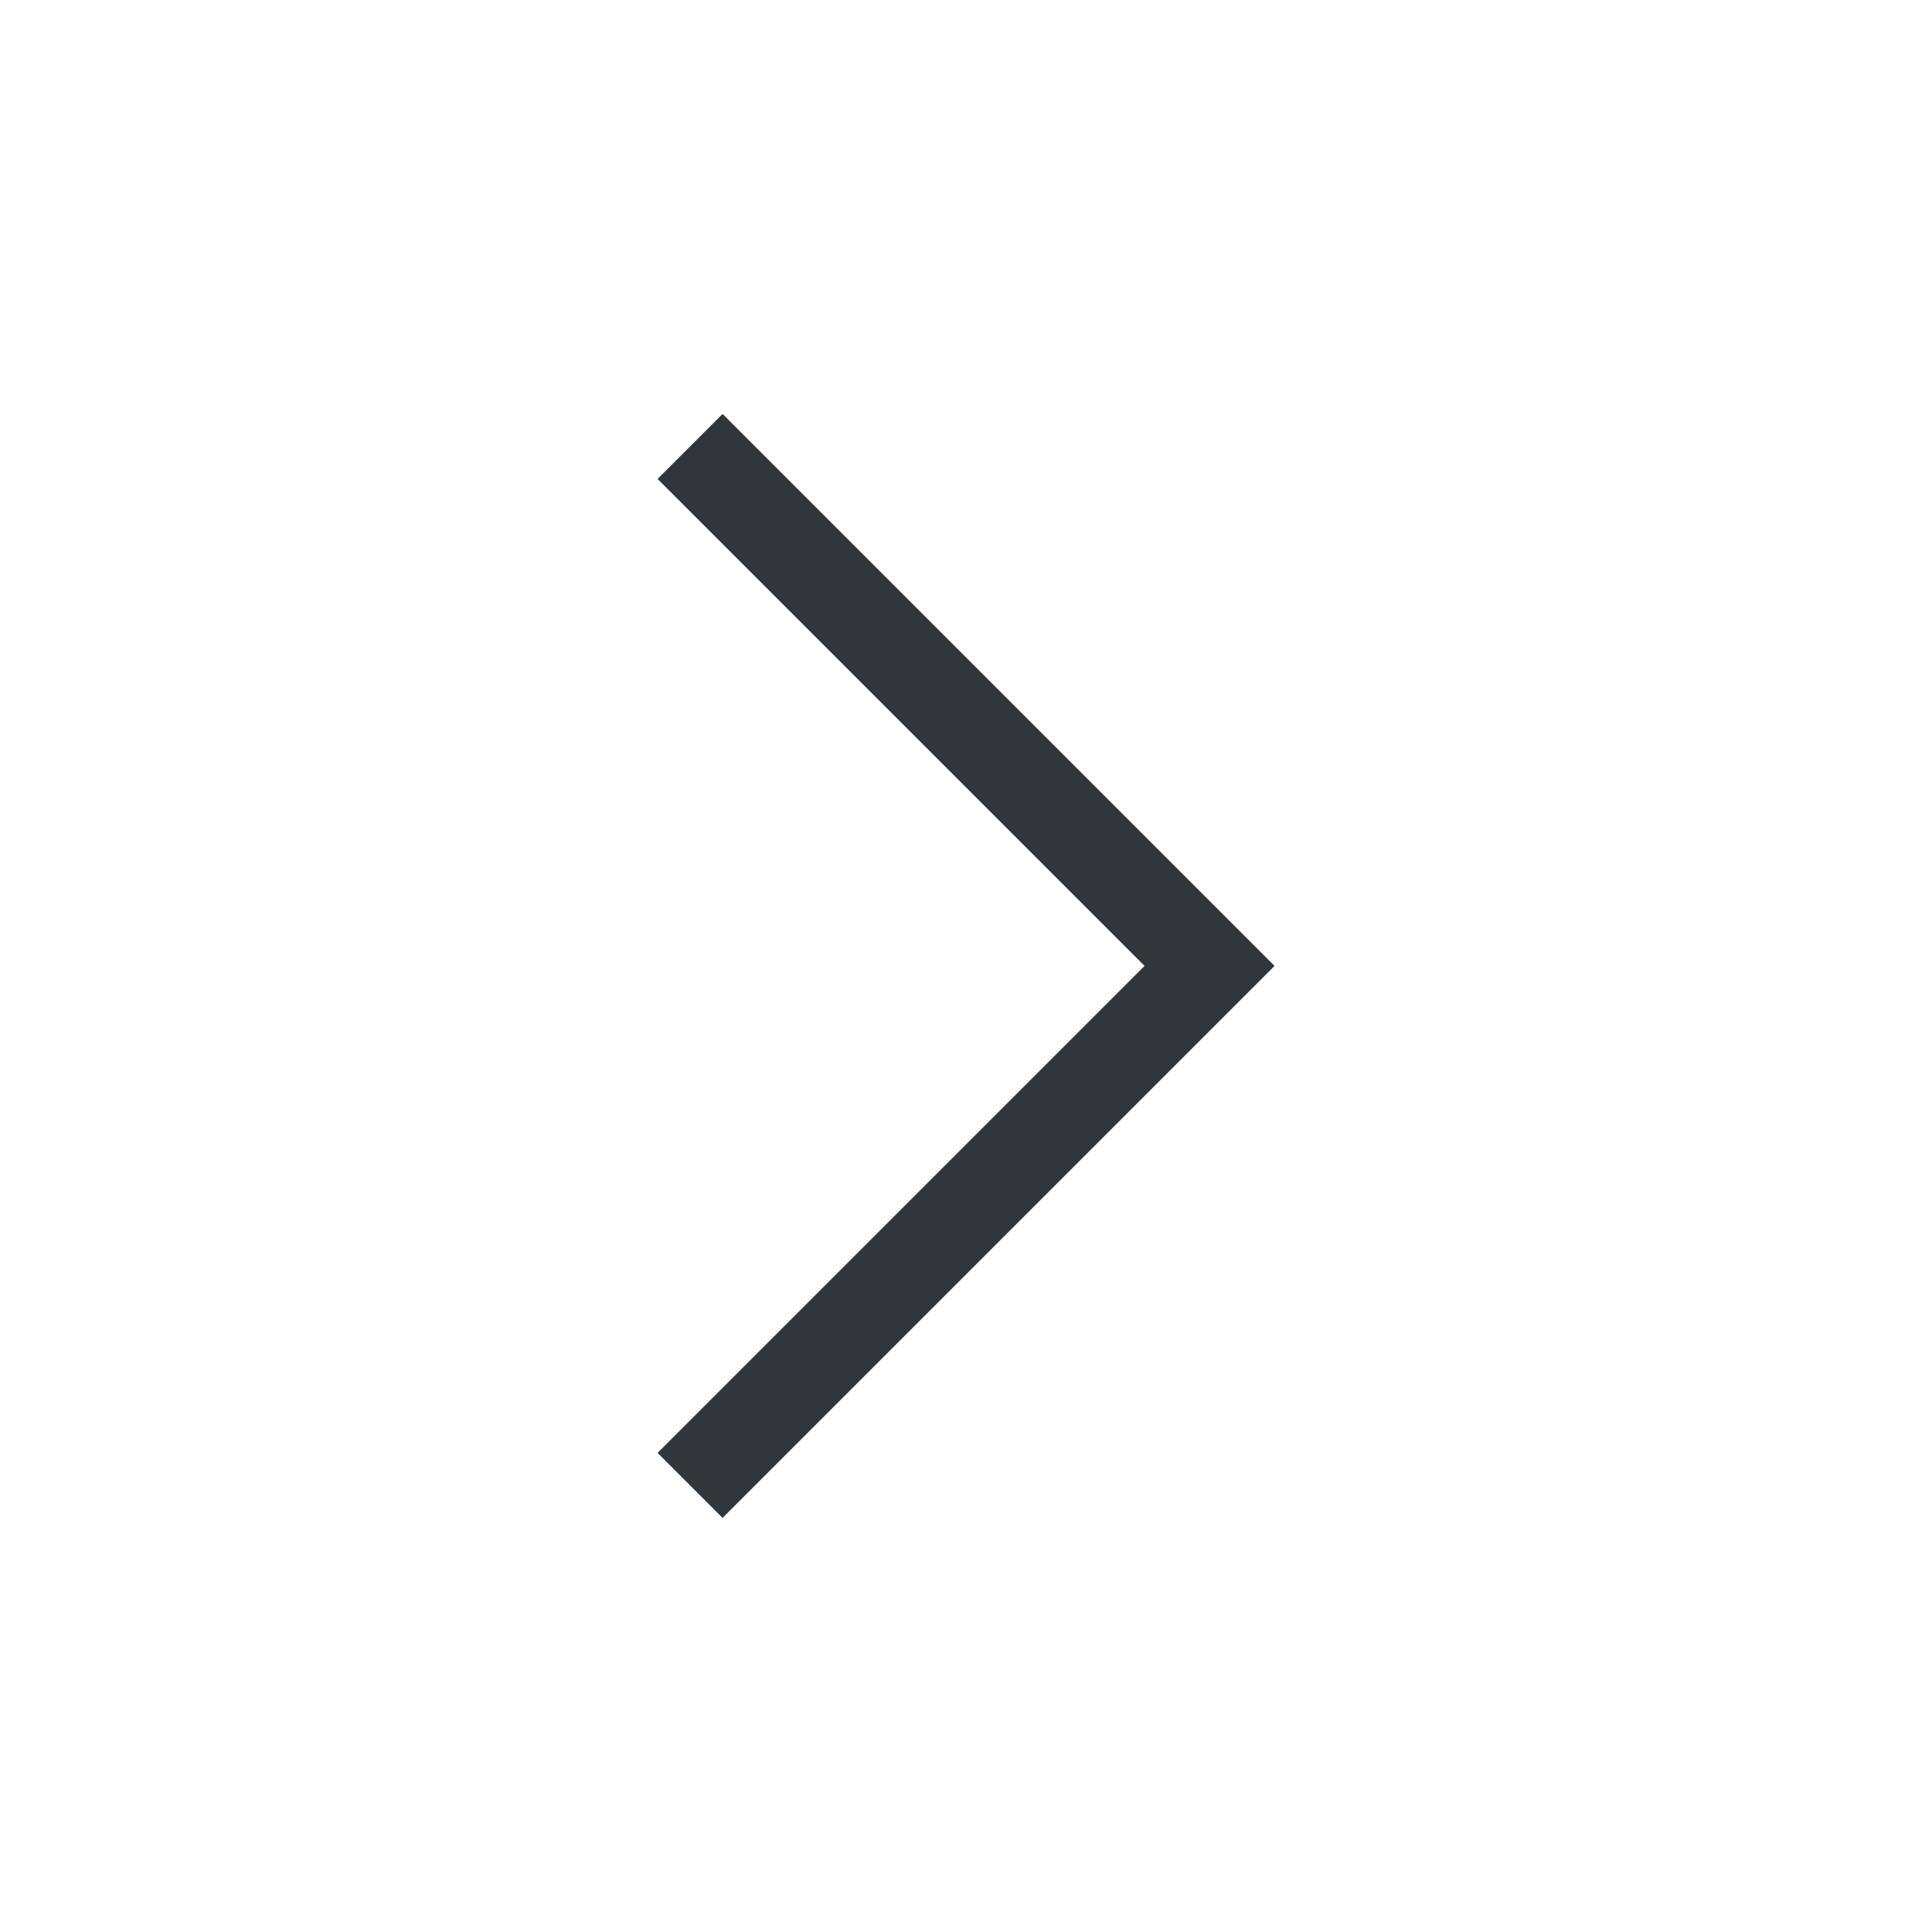
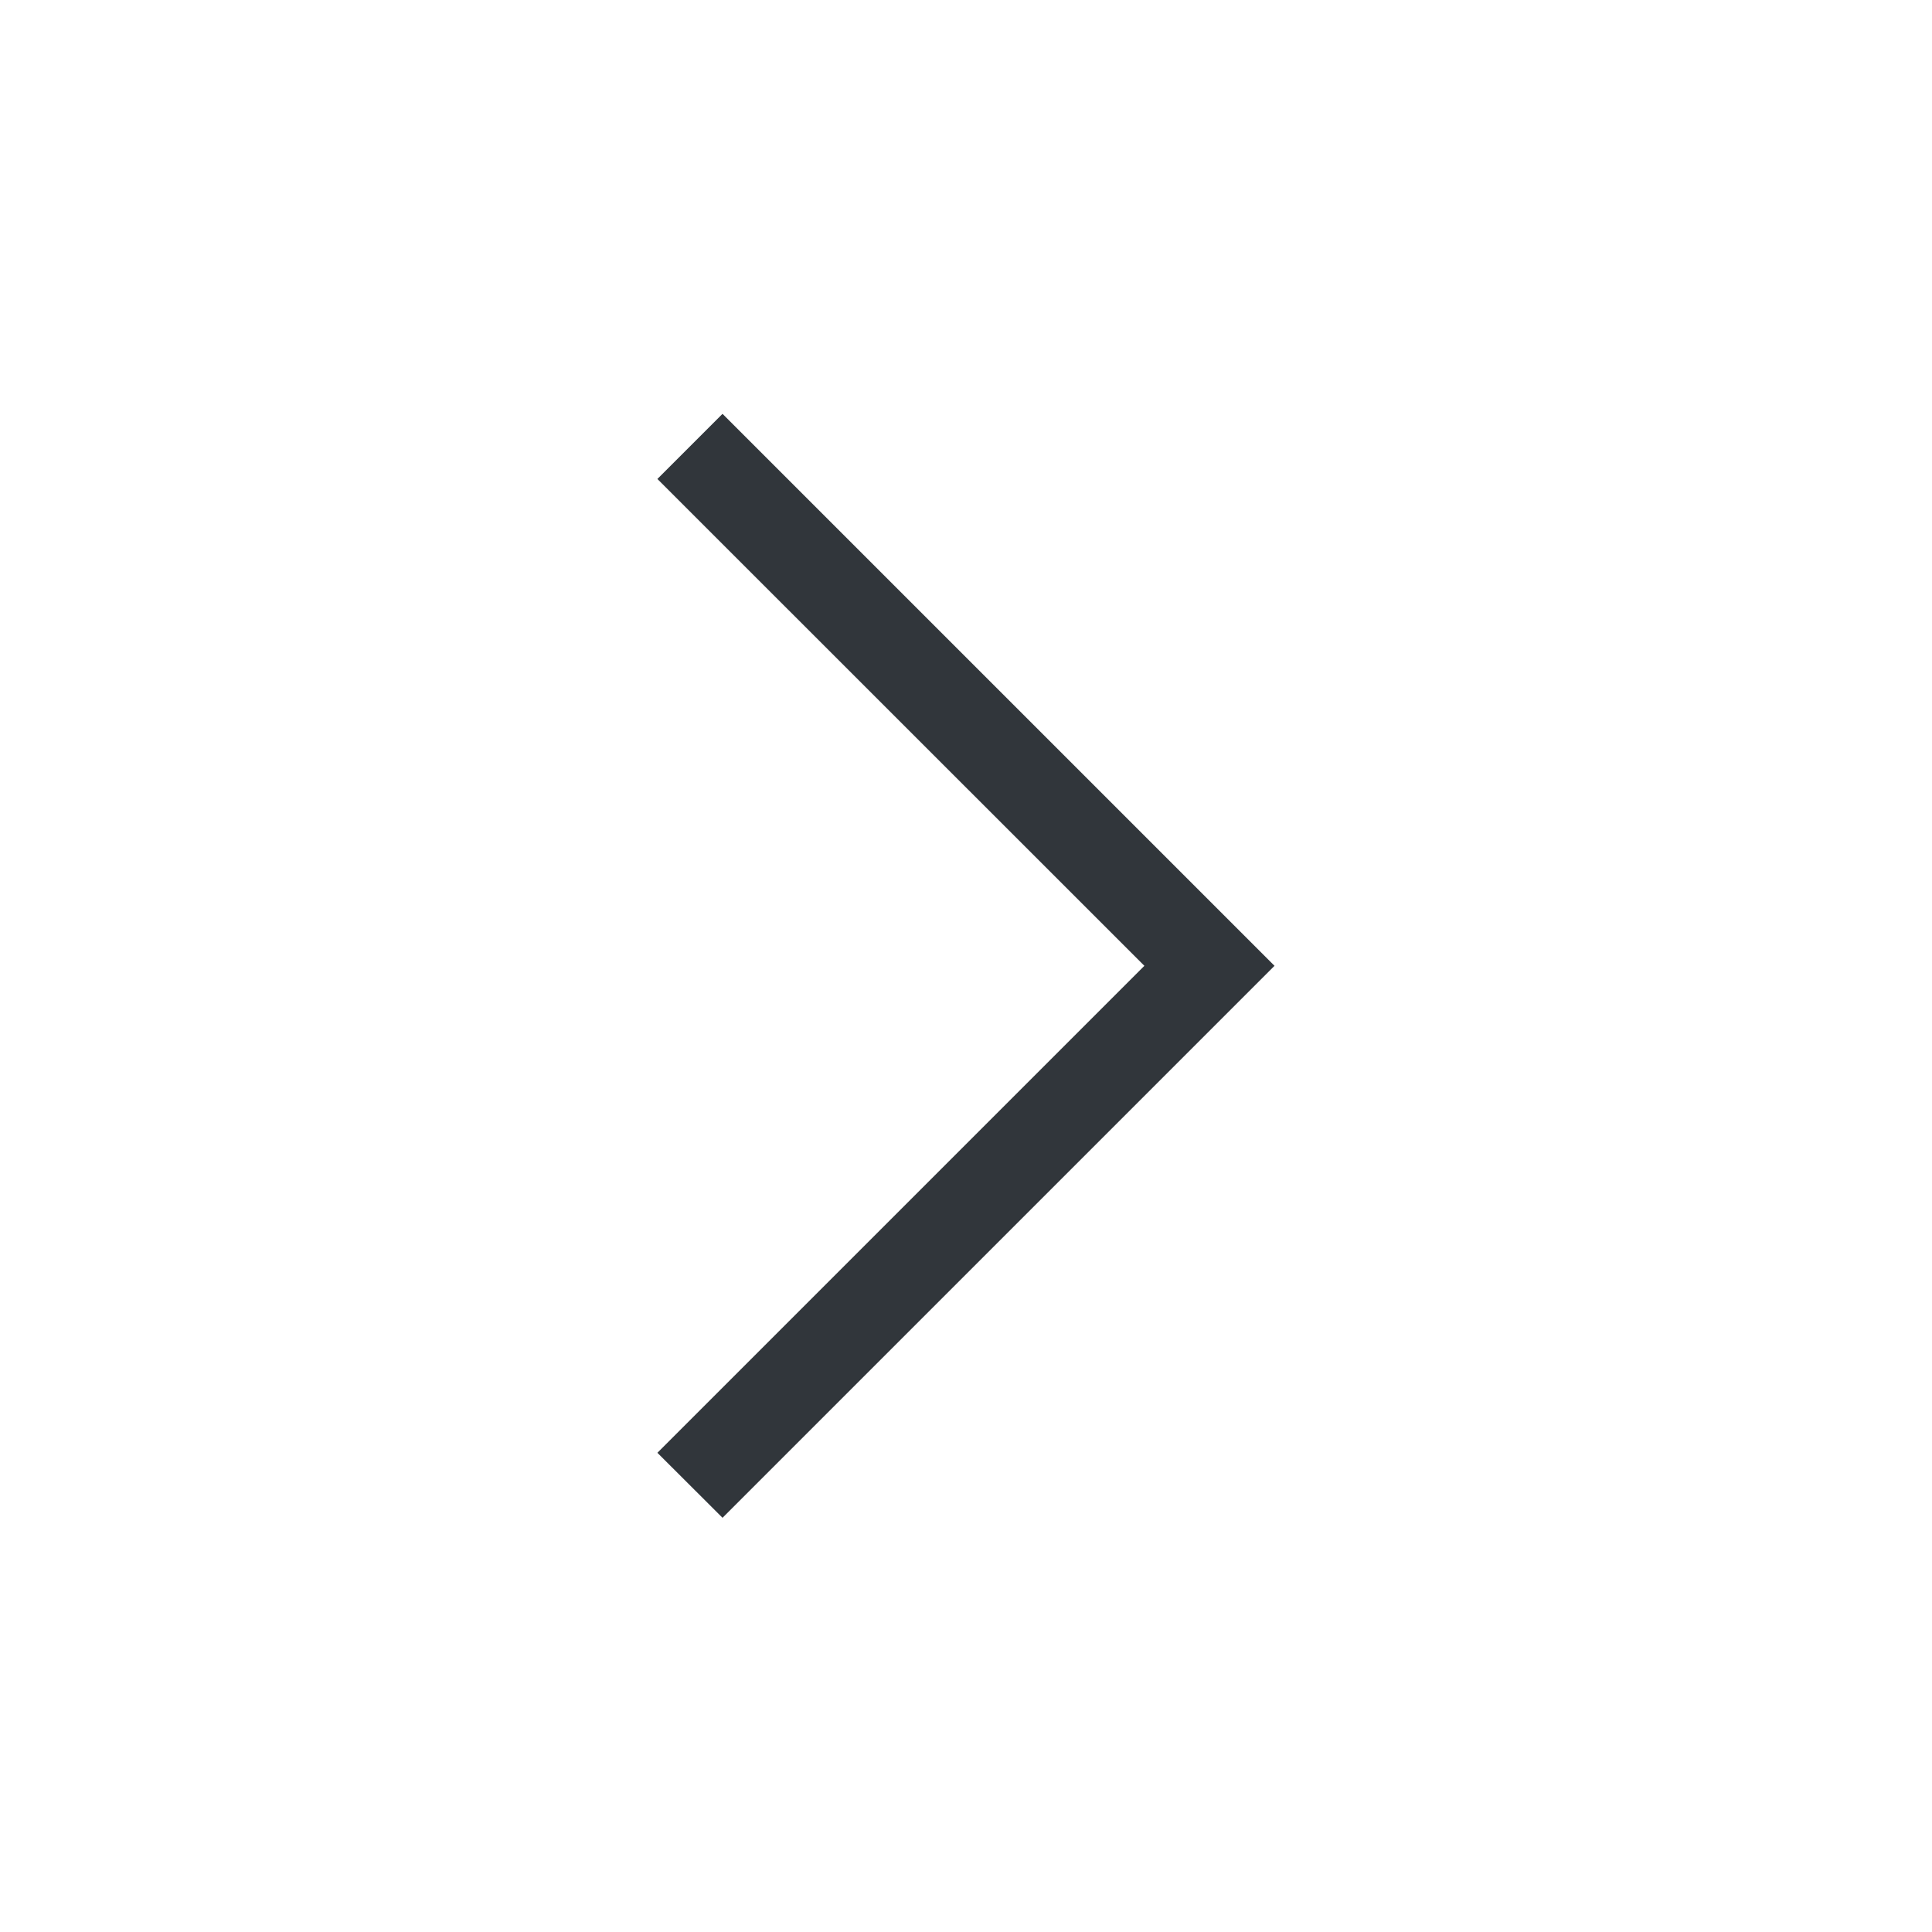
- <svg xmlns="http://www.w3.org/2000/svg" width="32" height="32" viewBox="0 0 8.467 8.467" version="1.1" id="svg5">
-   <defs id="defs2" />
-   <g id="layer1">
-     <g id="right-arrow" transform="matrix(0,-0.6047622,0.6047621,0,-167.2444,24.57853)">
-       <rect transform="rotate(-90)" y="26.642" x="-290.546" height="14" width="14" id="rect4241-6-7-6-2-6" style="fill:none;fill-opacity:1;stroke:none;stroke-width:0.037;stroke-linecap:square;stroke-linejoin:miter;stroke-miterlimit:4;stroke-dasharray:none;stroke-dashoffset:0;stroke-opacity:1" />
-       <path d="m 33.642,285.782 -4,-4 0.471,-0.471 3.529,3.529 3.529,-3.529 0.471,0.471 z" class="ColorScheme-Text" fill="currentColor" id="path3-2-5-2-7-1" style="color:#31363b;fill:currentColor;stroke-width:0.8;stop-color:#31363b" />
-     </g>
-   </g>
+ <svg xmlns="http://www.w3.org/2000/svg" width="32" height="32" viewBox="0 0 8.467 8.467">
+   <path d="M-290.546 26.642h14v14h-14z" style="fill:none;fill-opacity:1;stroke:none;stroke-width:.037;stroke-linecap:square;stroke-linejoin:miter;stroke-miterlimit:4;stroke-dasharray:none;stroke-dashoffset:0;stroke-opacity:1" transform="translate(-167.244 24.579)scale(-.60476)" />
+   <path fill="currentColor" d="m33.642 285.782-4-4 .471-.472 3.529 3.529 3.528-3.529.472.472z" class="ColorScheme-Text" style="color:#31363b;fill:currentColor;stroke-width:.8;stop-color:#31363b" transform="rotate(-90 -71.333 95.911)scale(.60476)" />
</svg>
